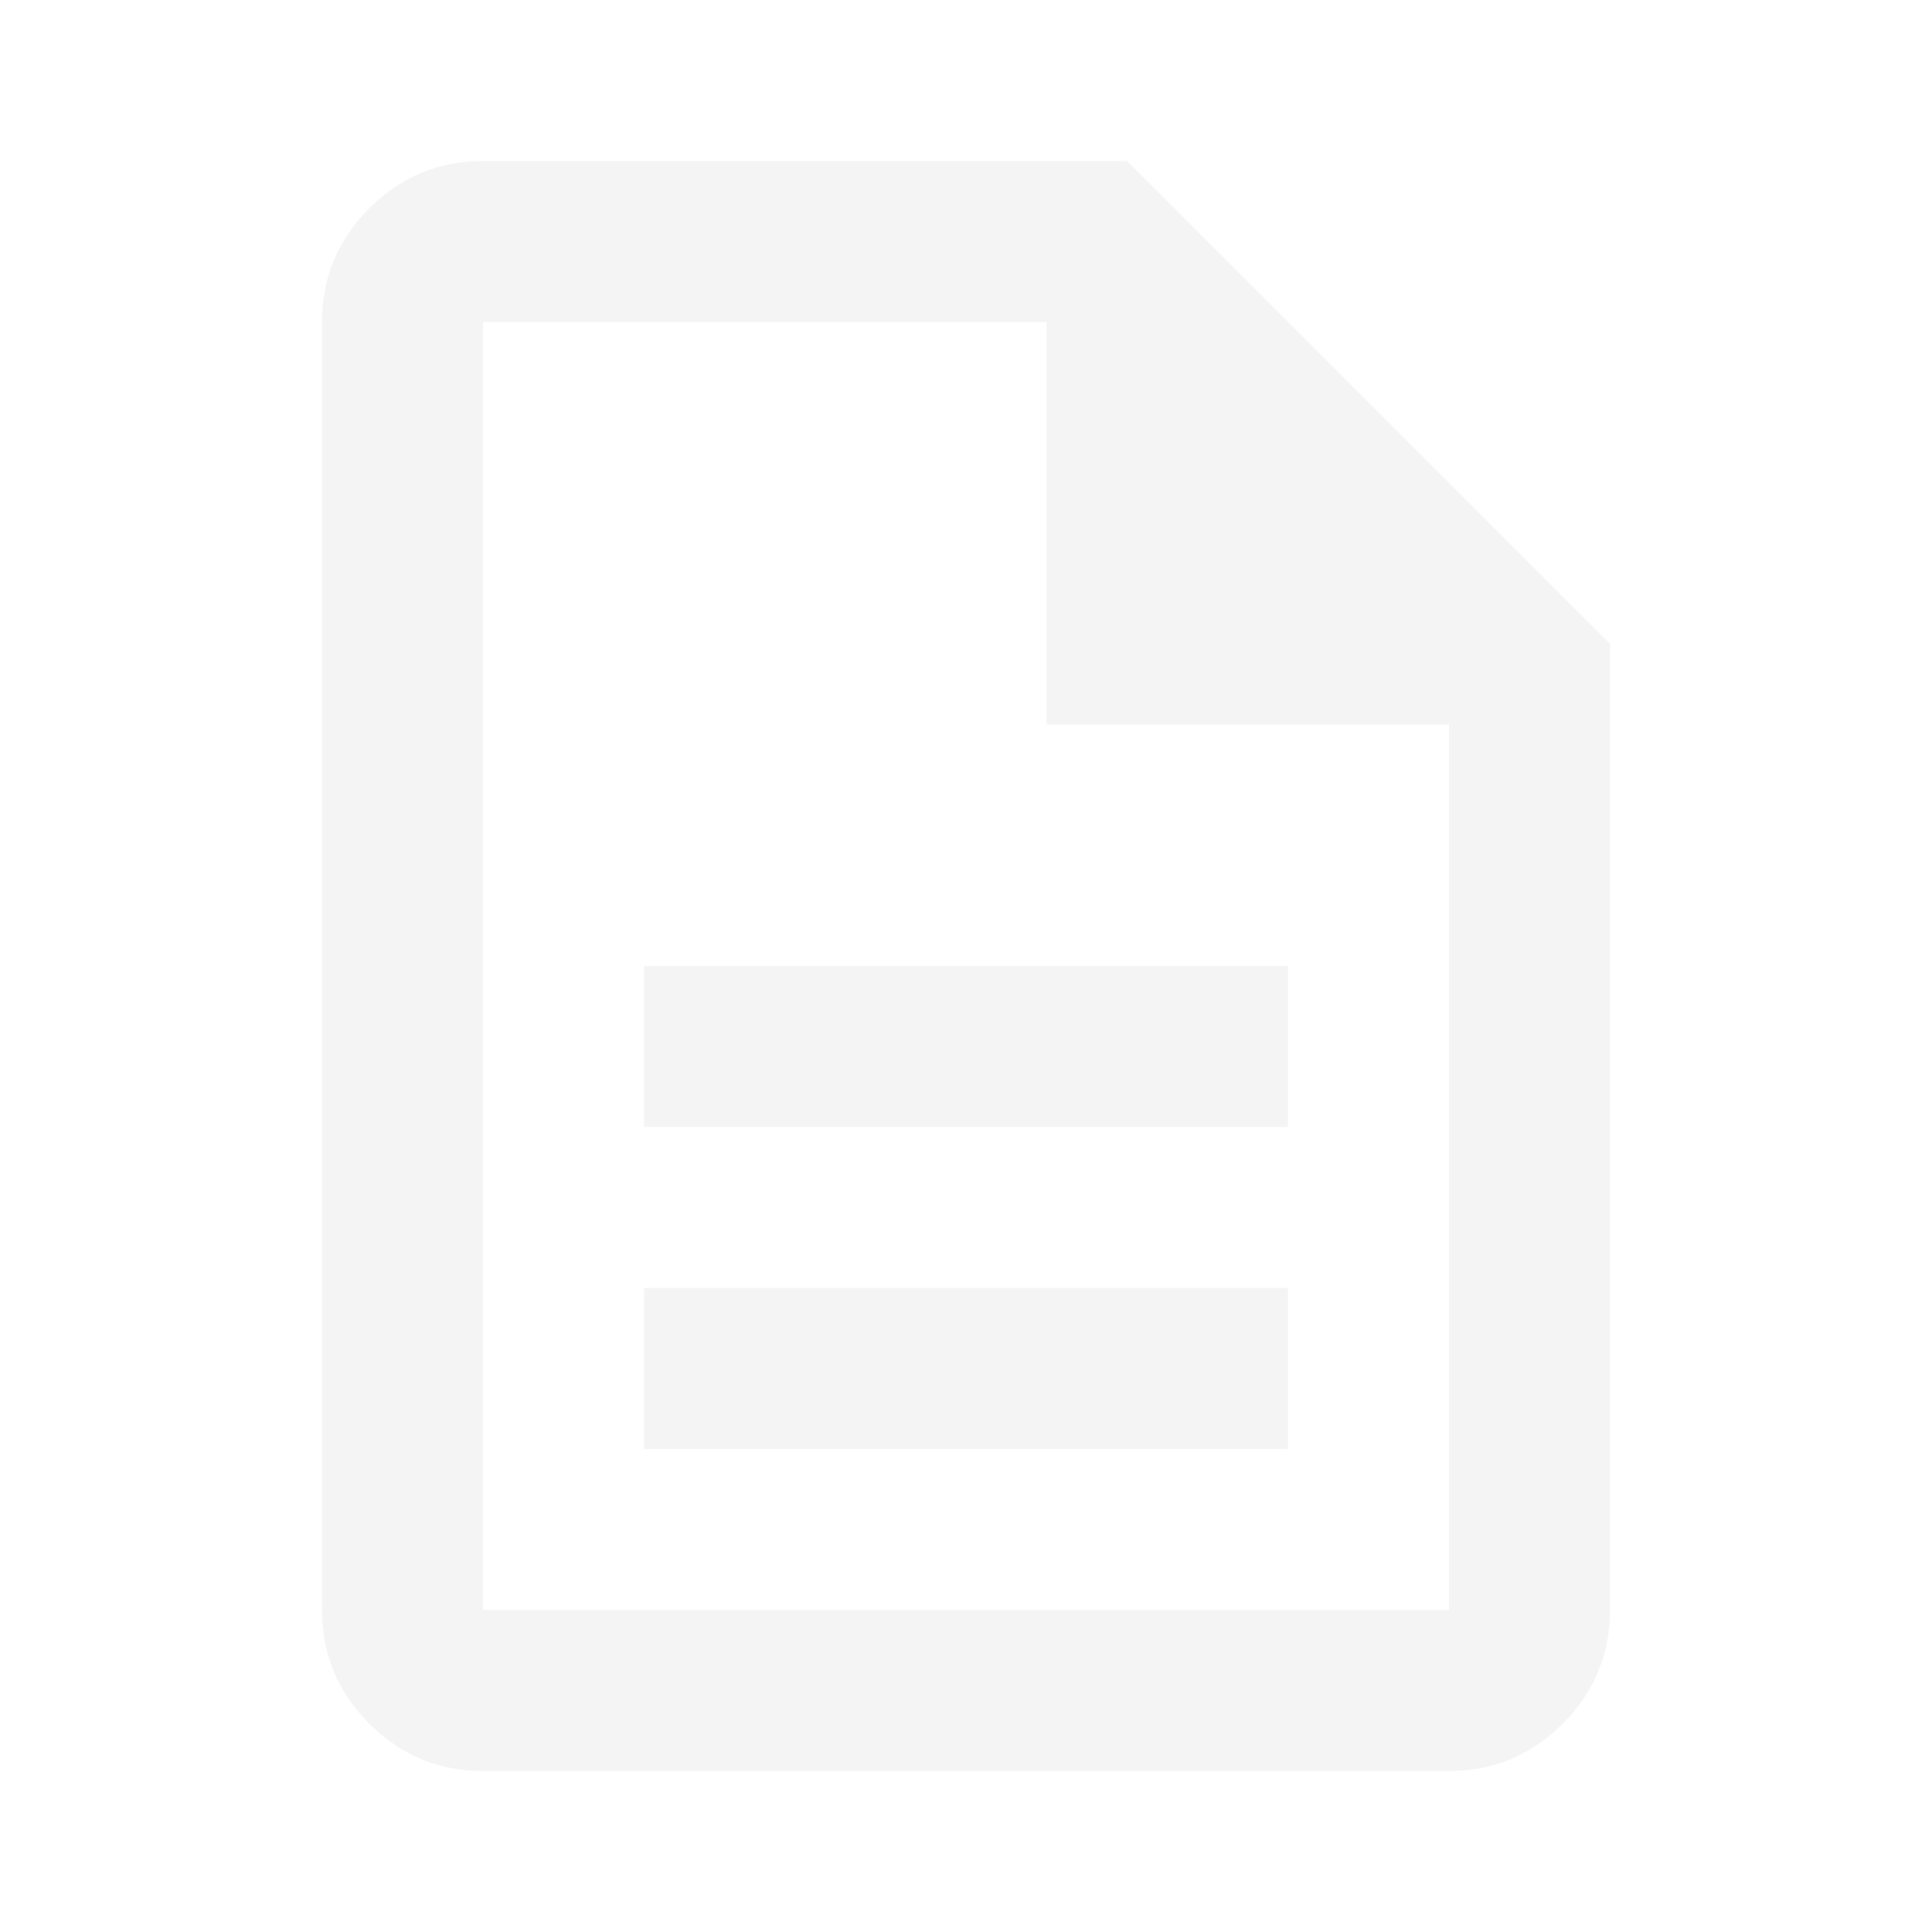
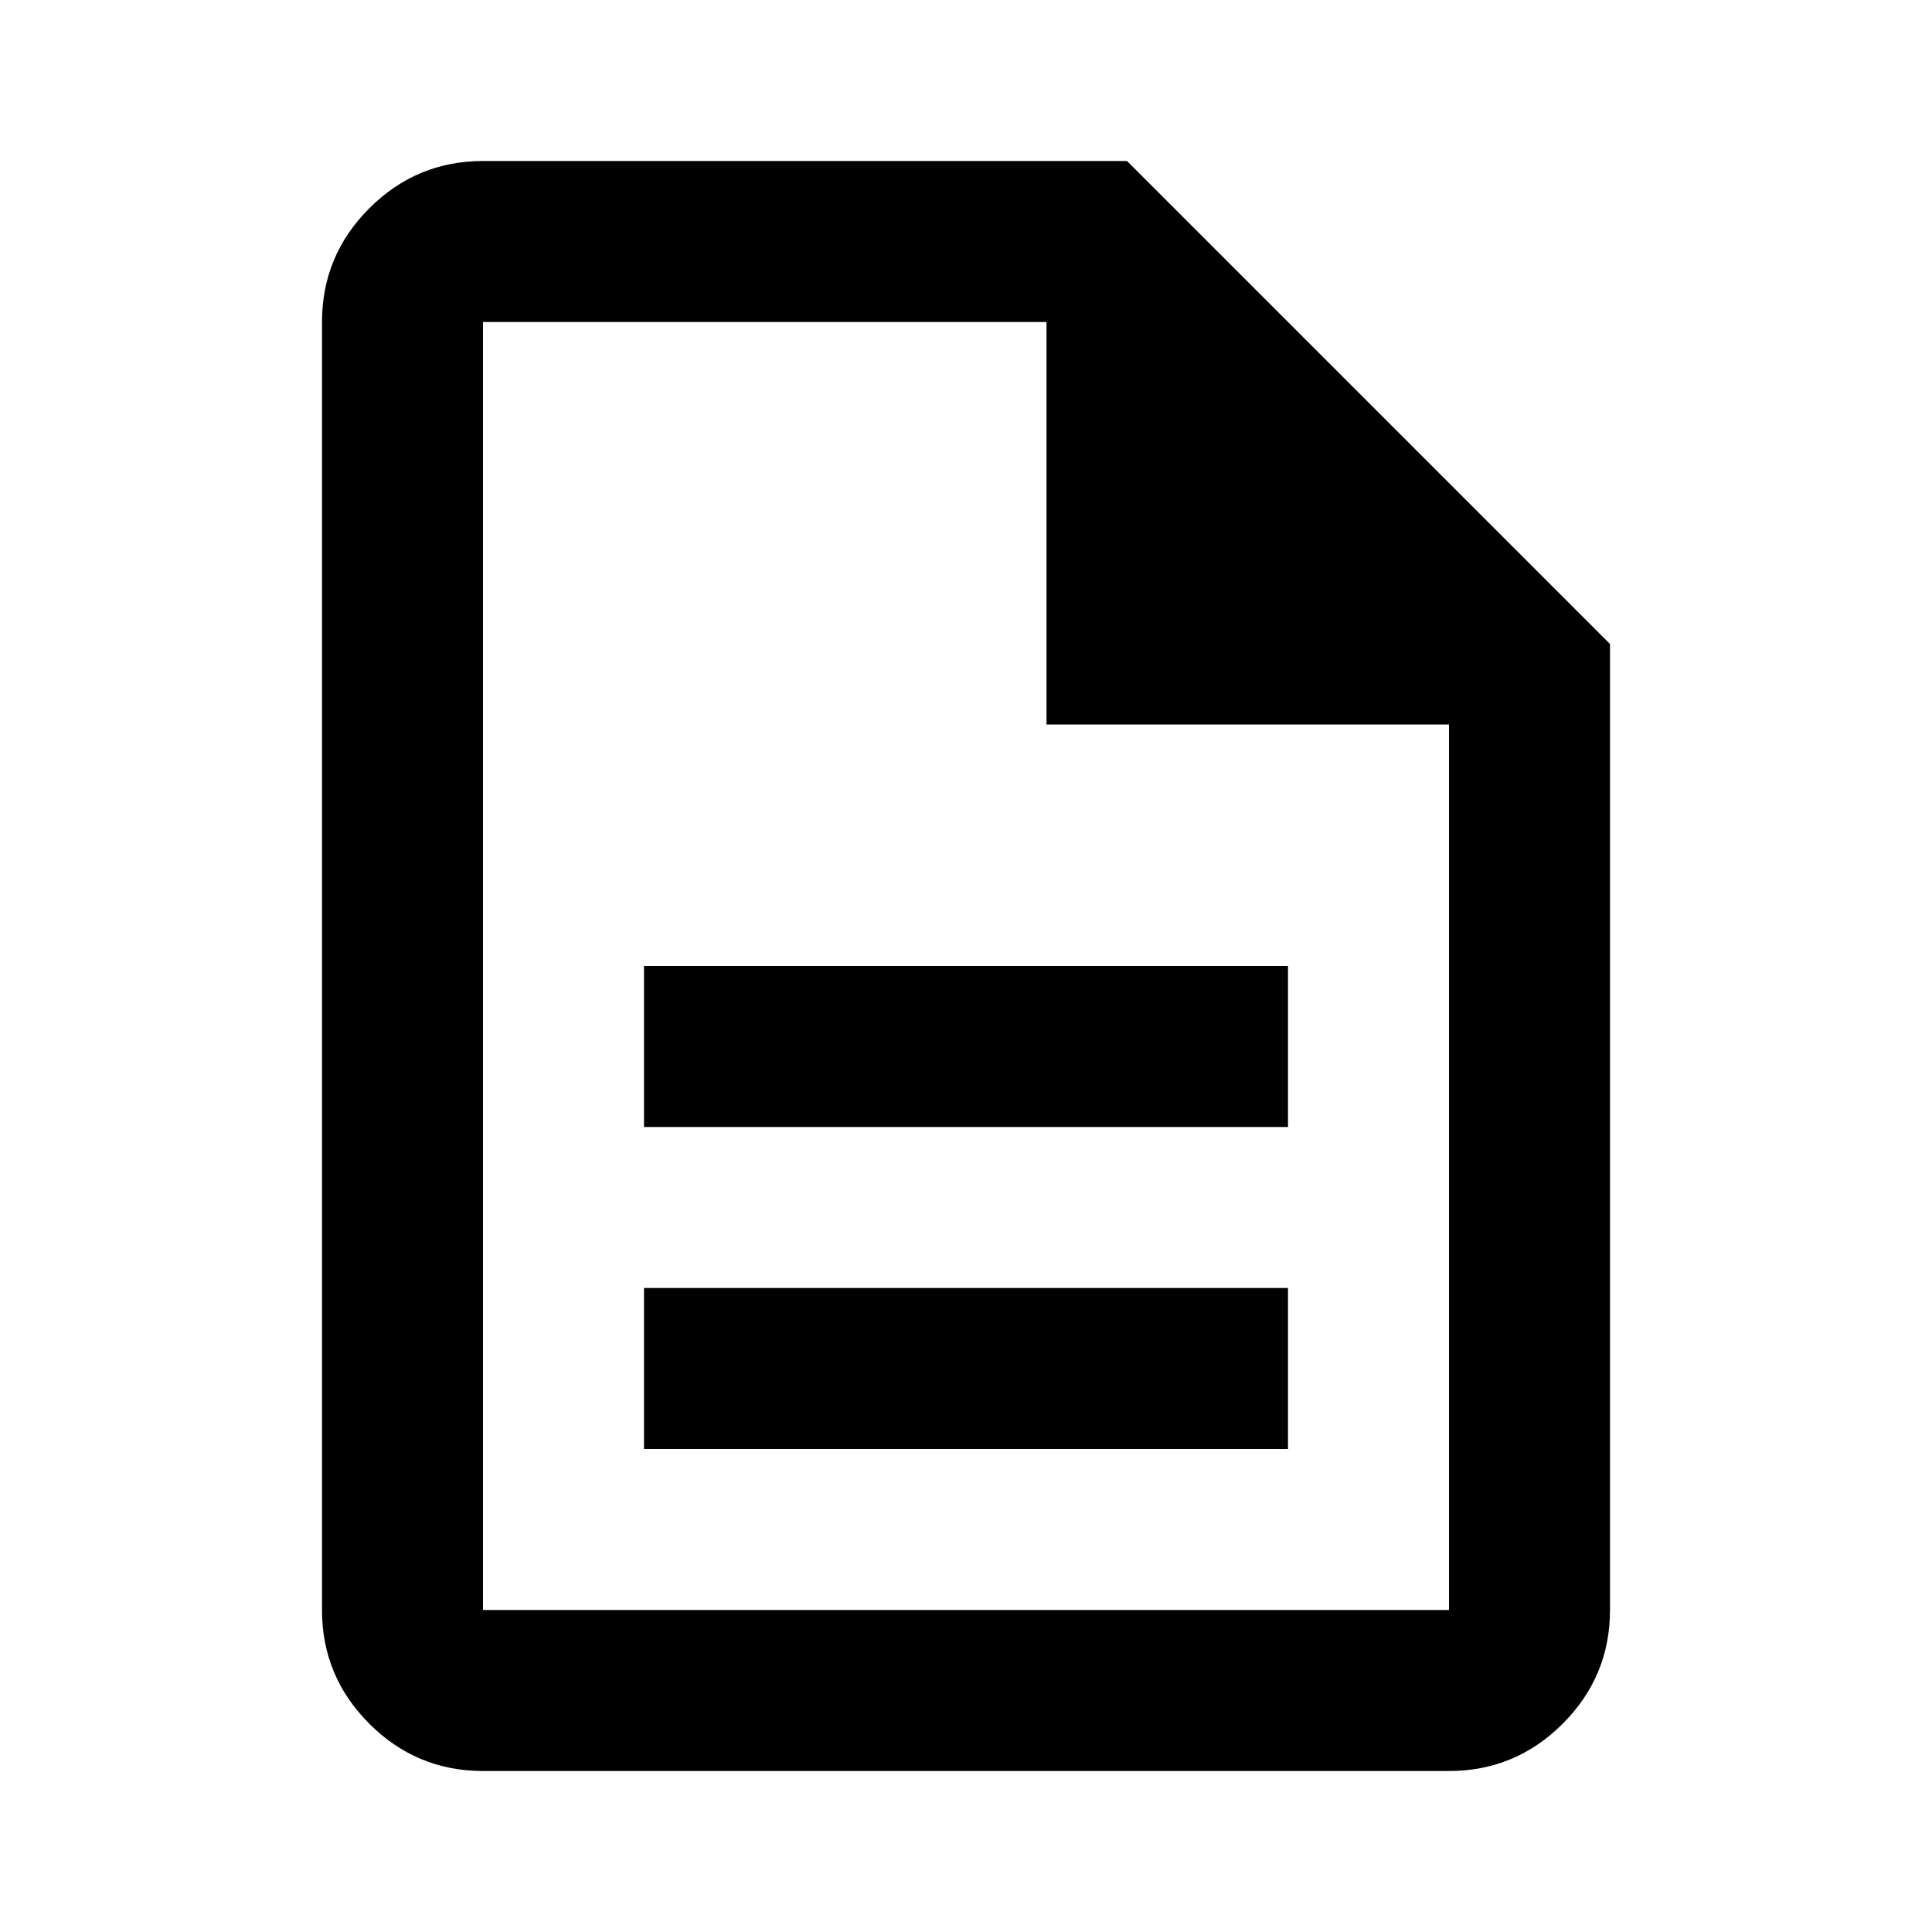
- <svg xmlns="http://www.w3.org/2000/svg" height="24px" viewBox="0 -960 960 960" width="24px" fill="#F4F4F4">
+ <svg xmlns="http://www.w3.org/2000/svg" height="24px" viewBox="0 -960 960 960" width="24px" fill="currentColor">
  <path d="M320-240h320v-80H320v80Zm0-160h320v-80H320v80ZM240-80q-33 0-56.5-23.5T160-160v-640q0-33 23.5-56.5T240-880h320l240 240v480q0 33-23.5 56.5T720-80H240Zm280-520v-200H240v640h480v-440H520ZM240-800v200-200 640-640Z" />
</svg>
